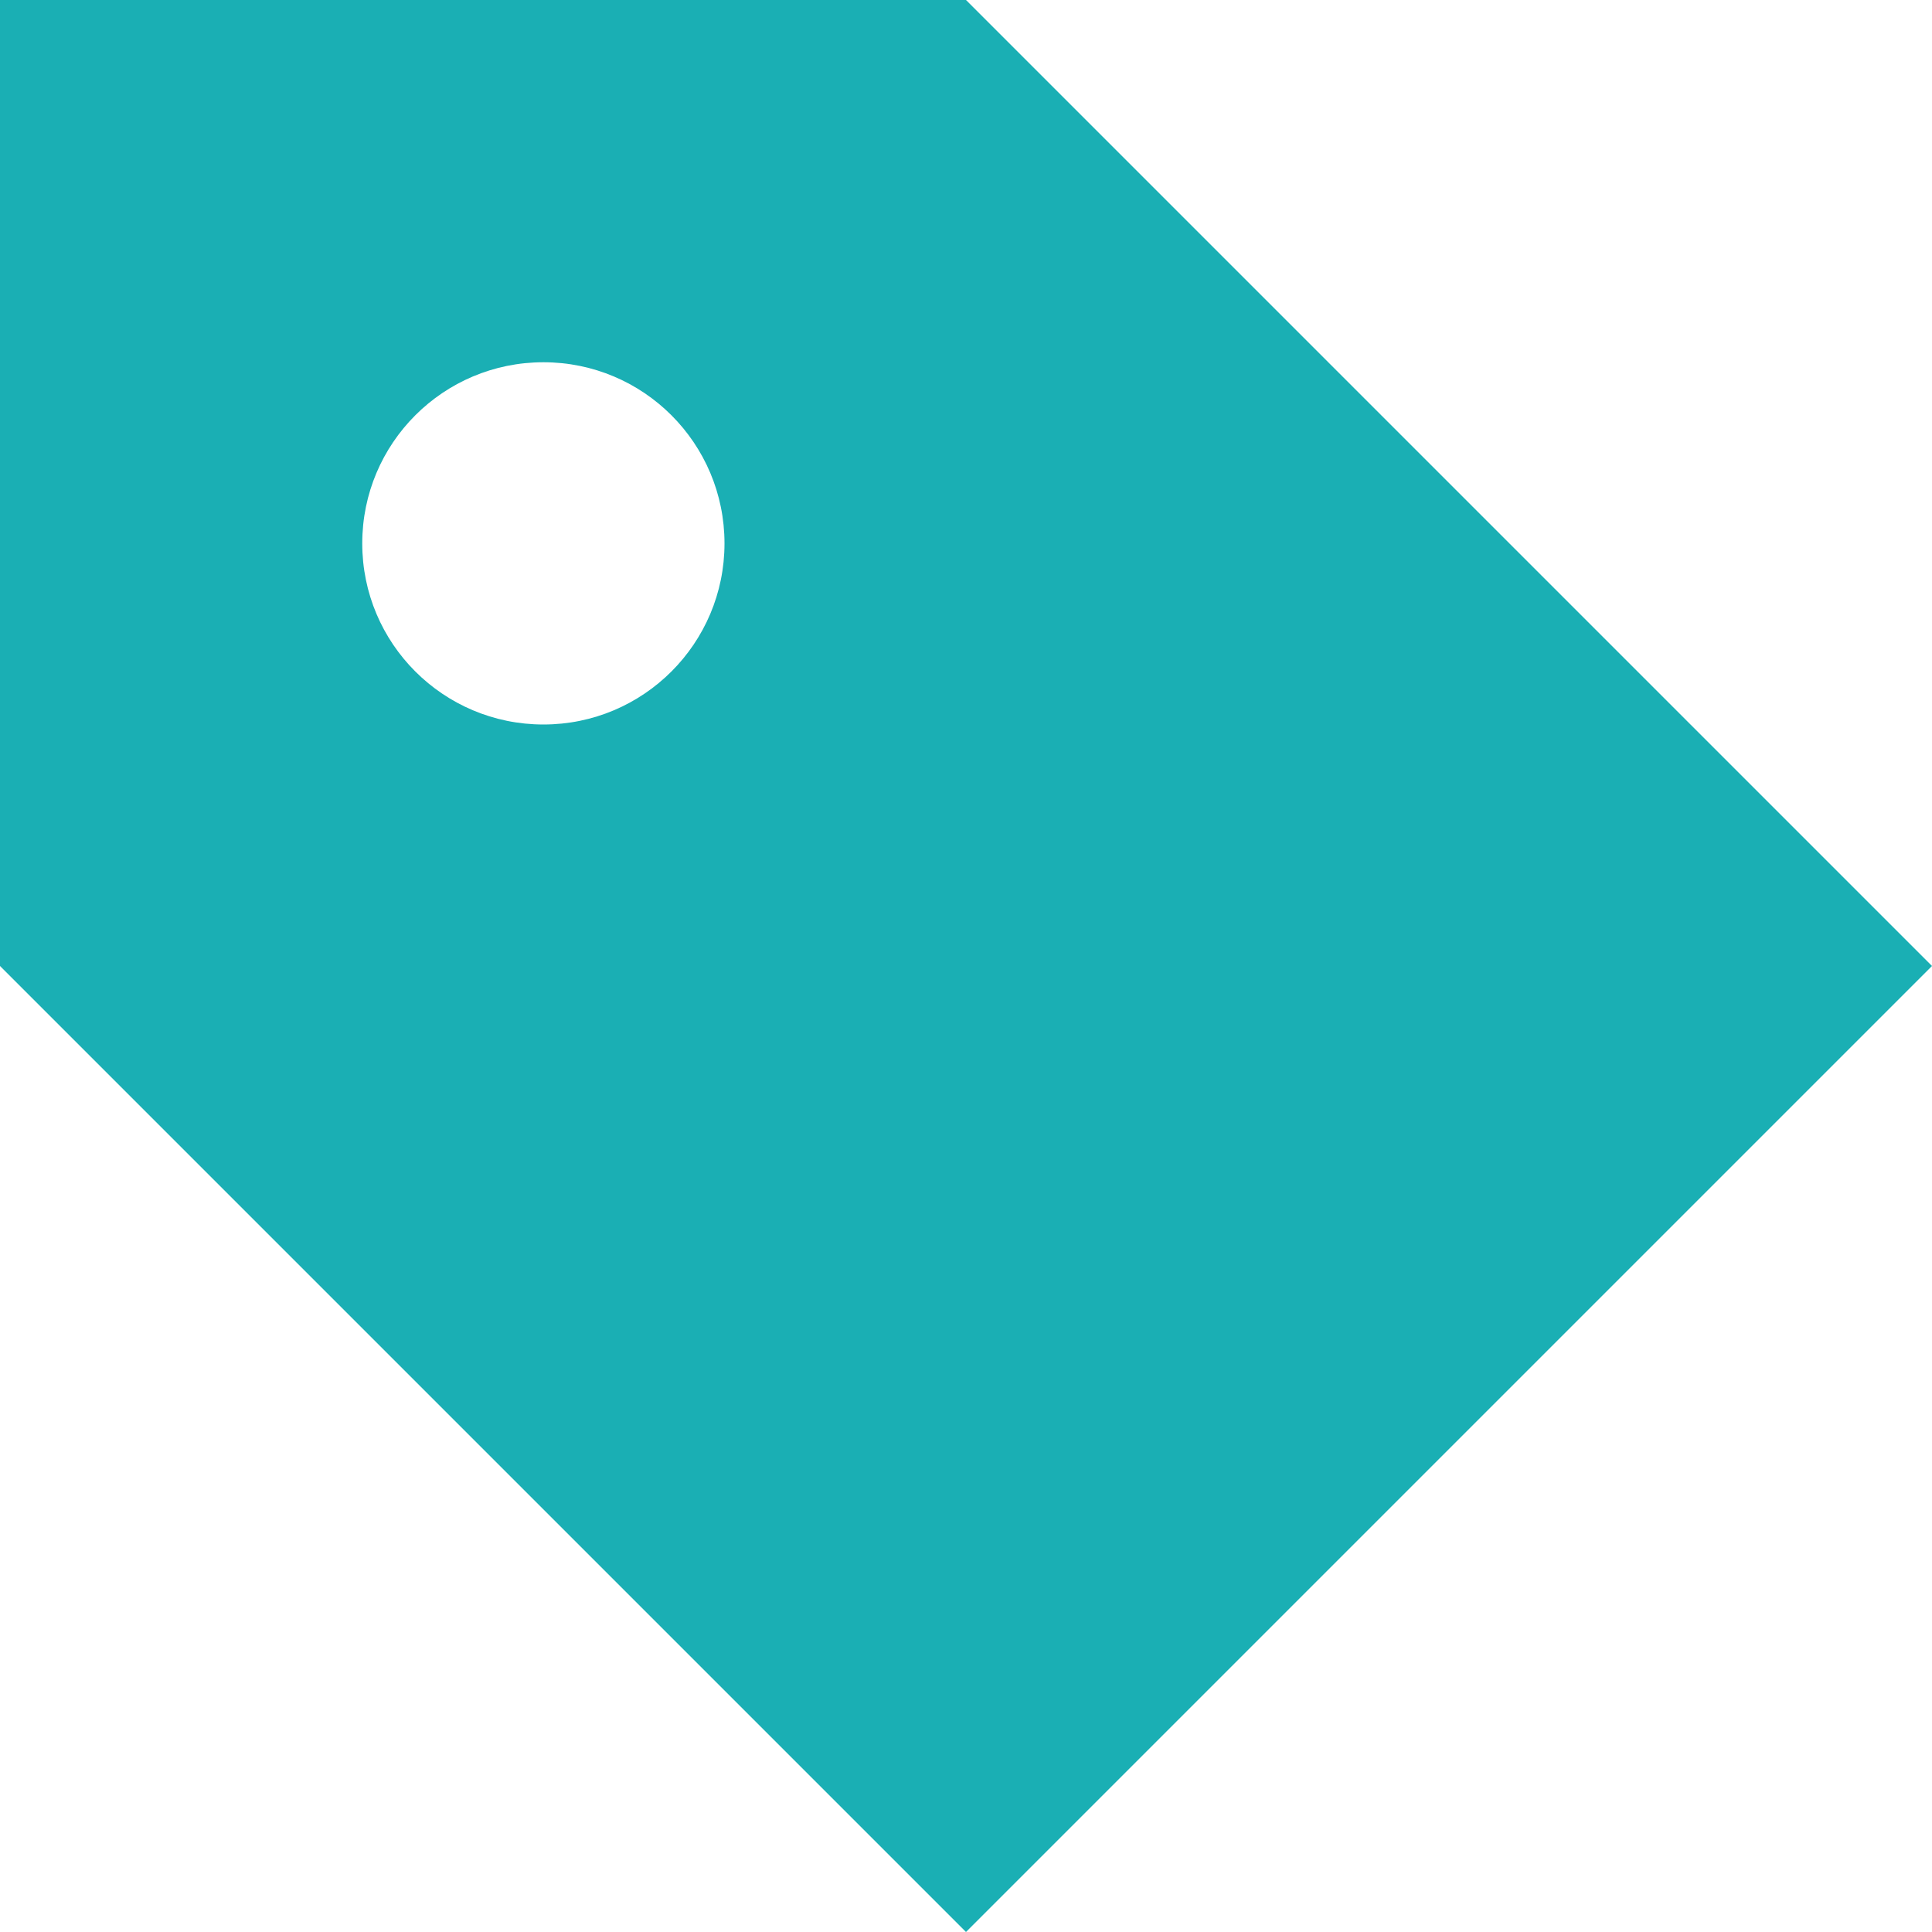
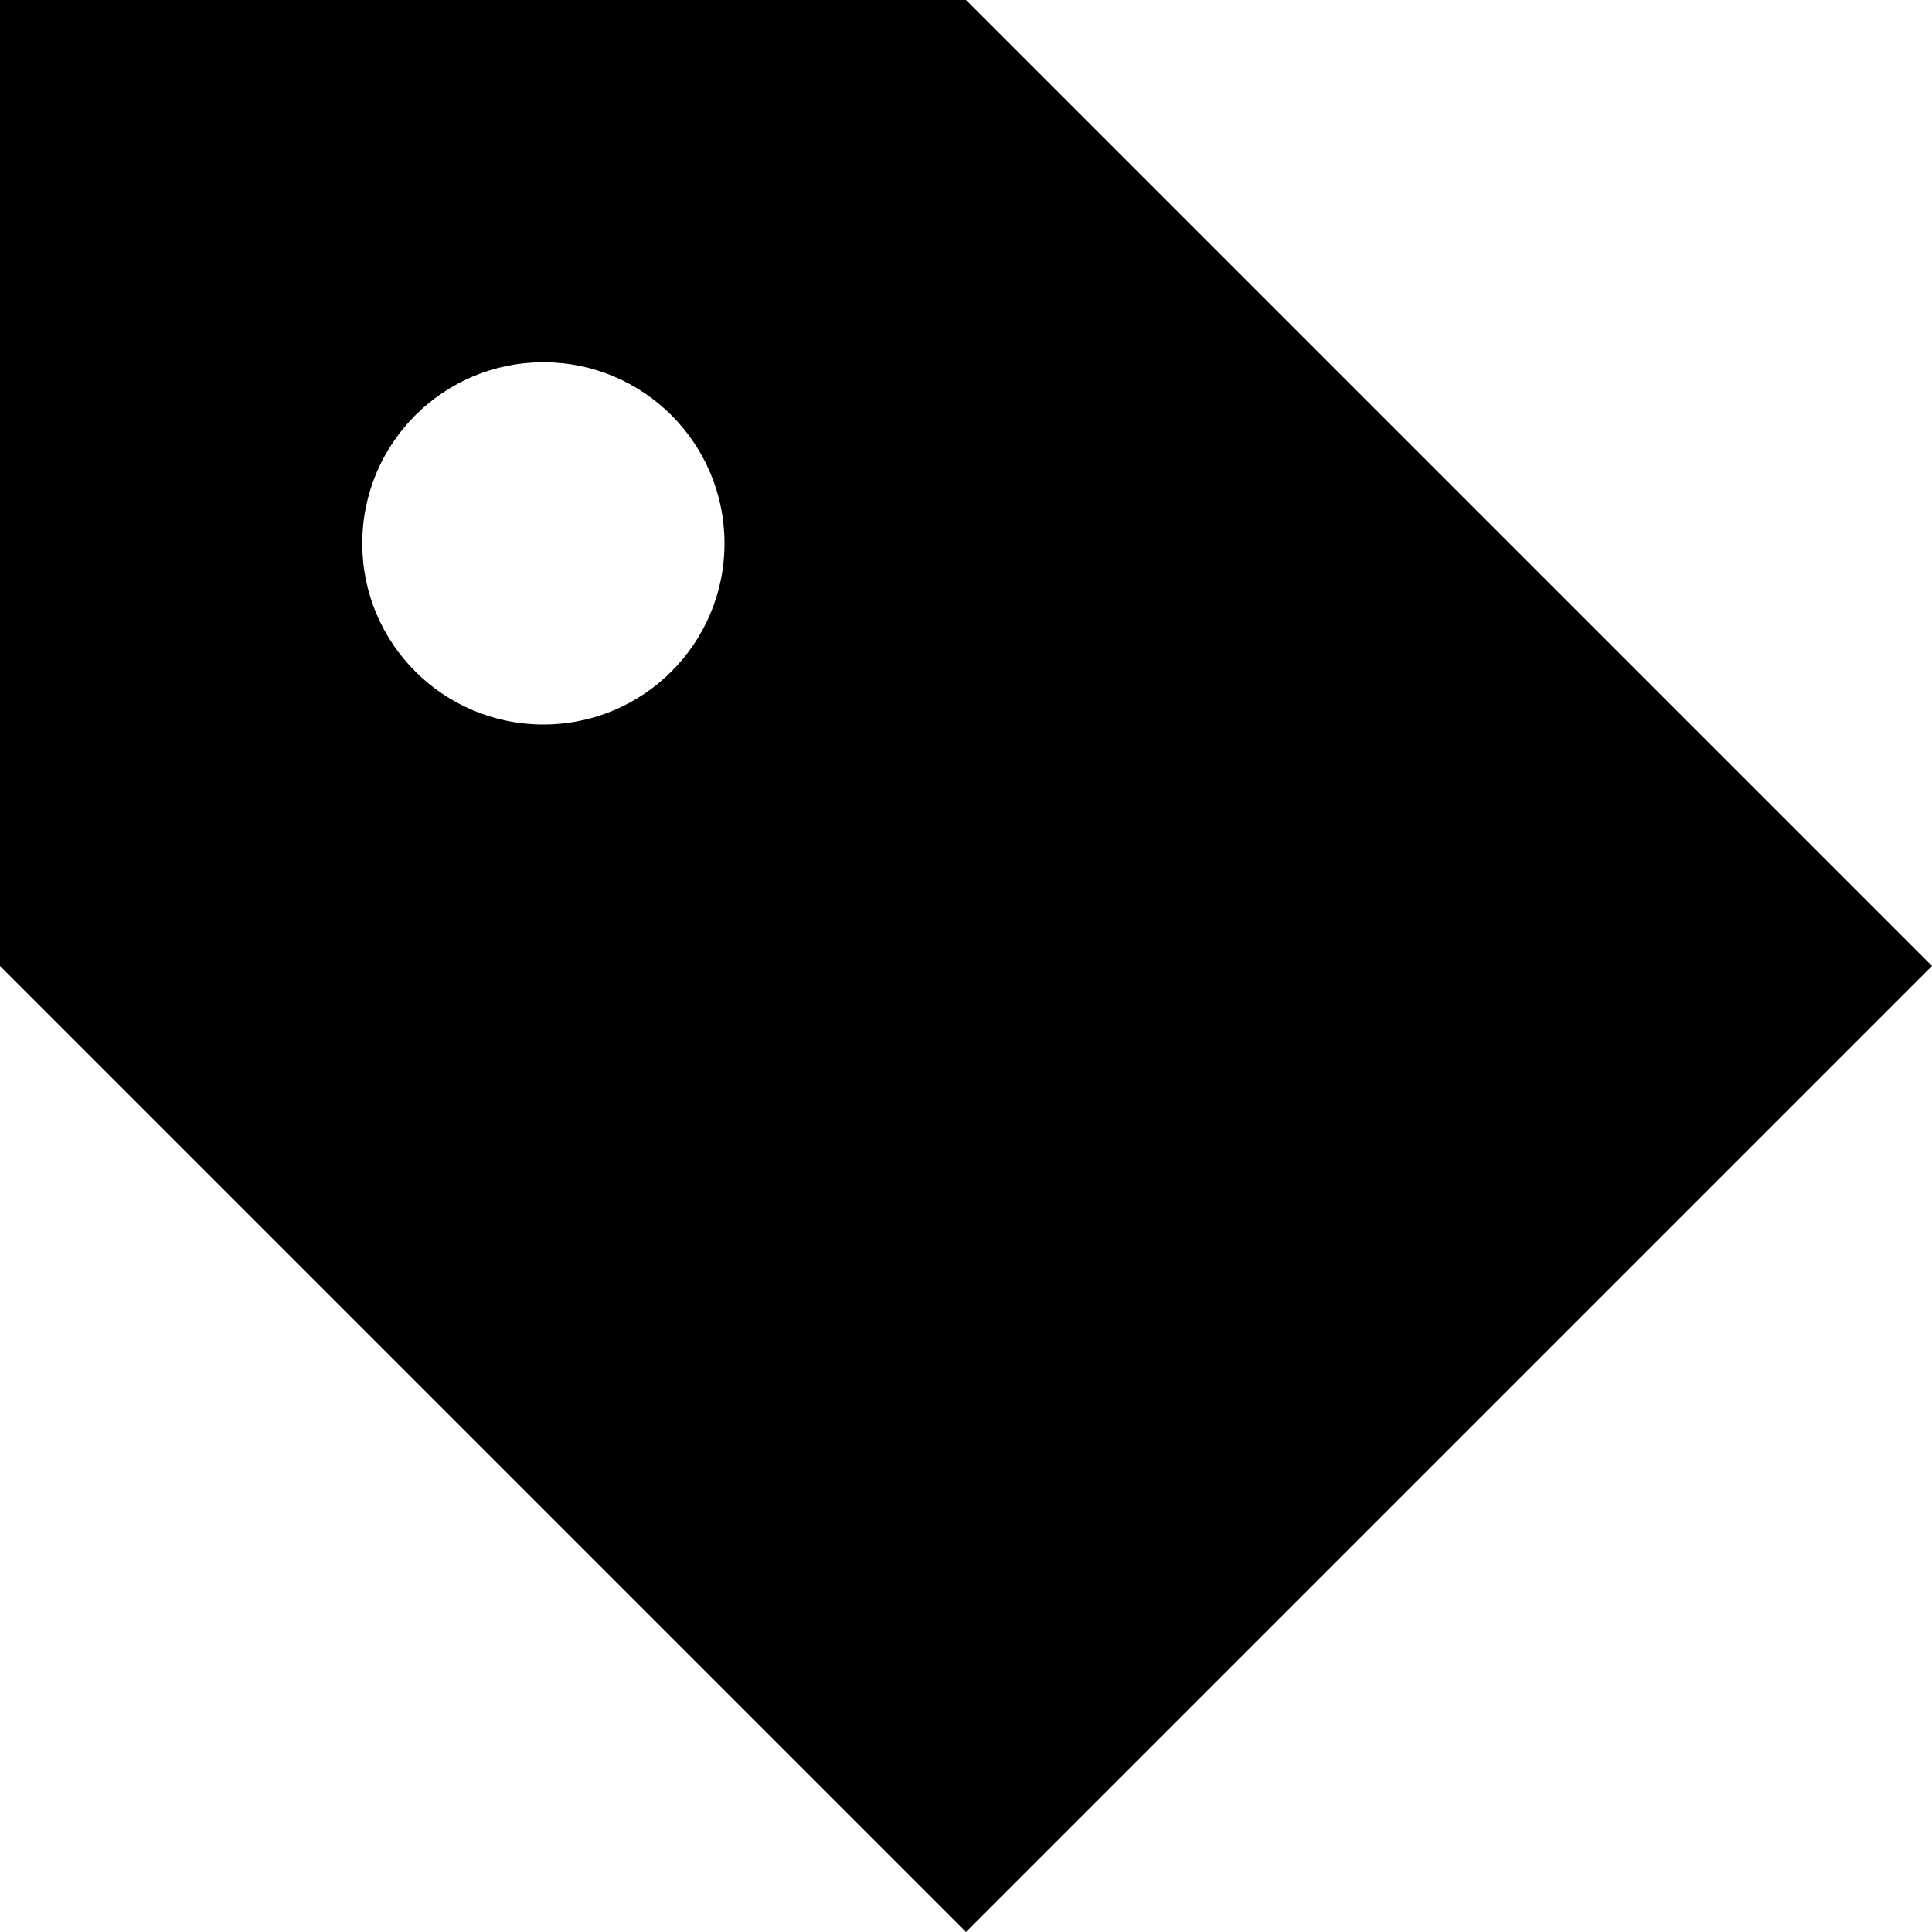
- <svg xmlns="http://www.w3.org/2000/svg" width="22" height="22" viewBox="0 0 22 22" fill="none">
-   <path fill-rule="evenodd" clip-rule="evenodd" d="M22 11L11 0H0V11L11 22L22 11ZM6.188 8.25C7.327 8.25 8.25 7.327 8.25 6.188C8.25 5.048 7.327 4.125 6.188 4.125C5.048 4.125 4.125 5.048 4.125 6.188C4.125 7.327 5.048 8.25 6.188 8.25Z" fill="#1AAFB4" />
+ <svg xmlns="http://www.w3.org/2000/svg" width="22" height="22" viewBox="0 0 22 22">
+   <path fill-rule="evenodd" clip-rule="evenodd" d="M22 11L11 0H0V11L11 22L22 11ZM6.188 8.25C7.327 8.25 8.25 7.327 8.25 6.188C8.25 5.048 7.327 4.125 6.188 4.125C5.048 4.125 4.125 5.048 4.125 6.188C4.125 7.327 5.048 8.25 6.188 8.25Z" />
</svg>
